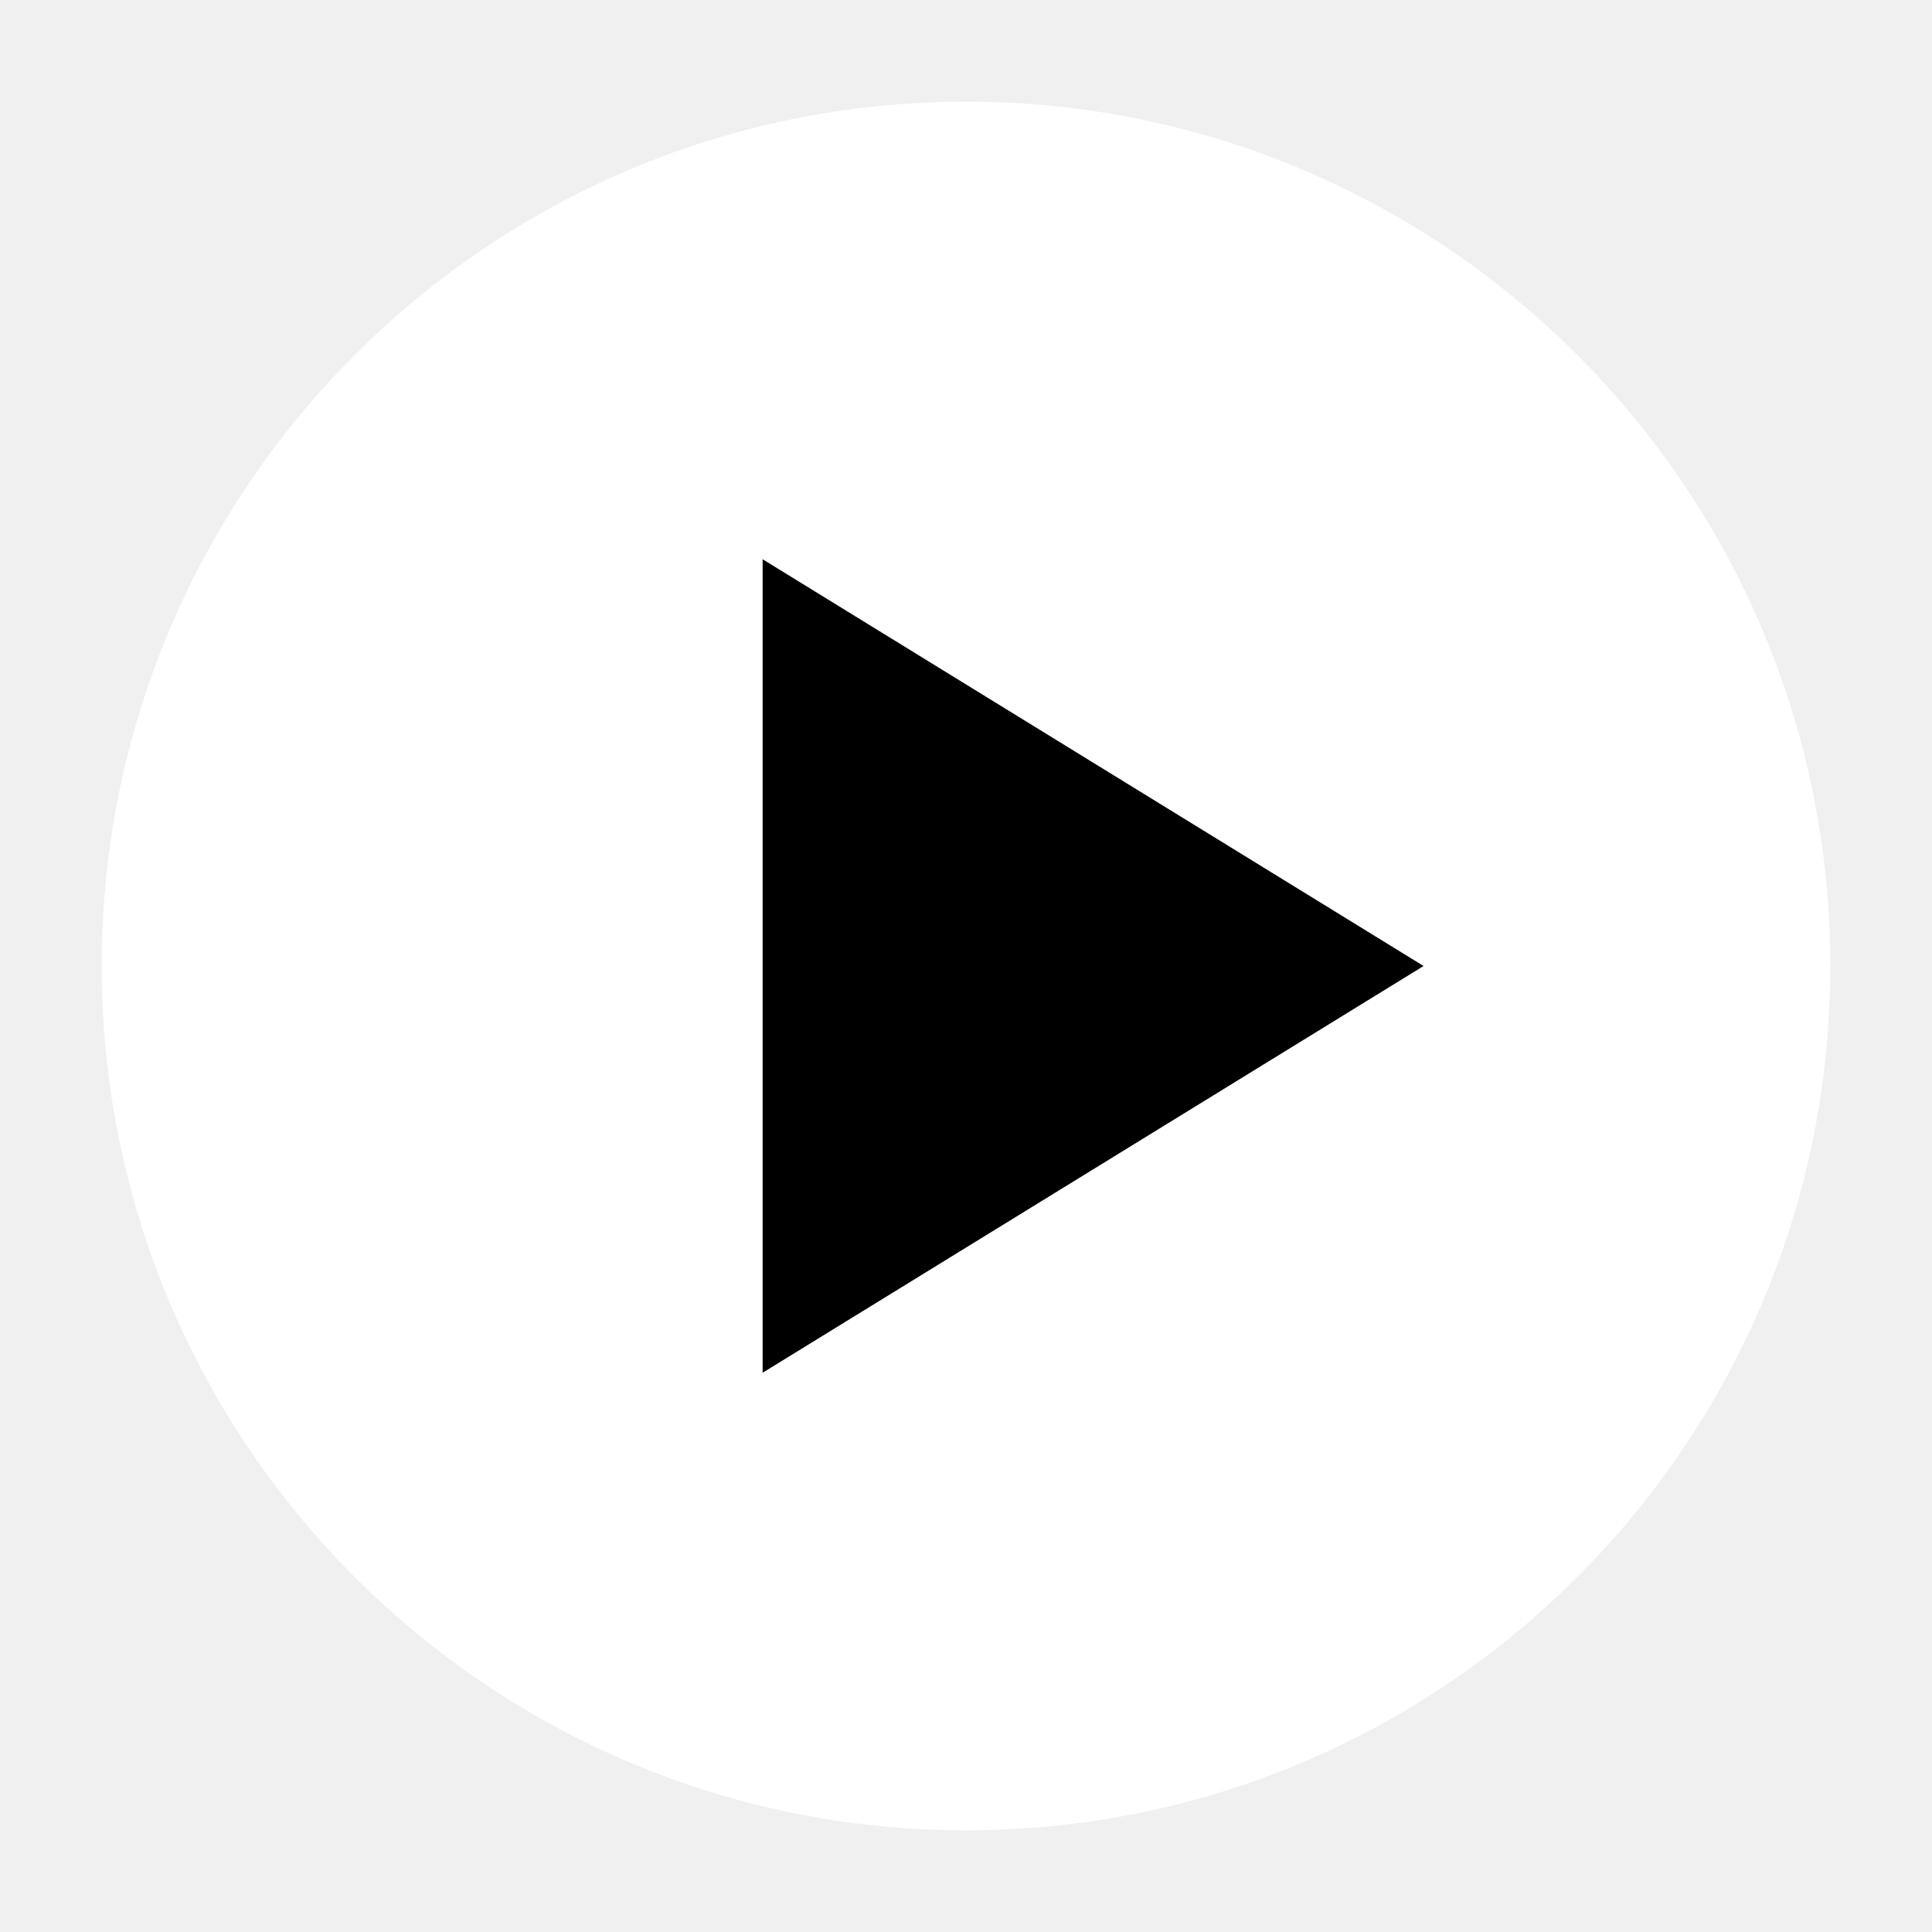
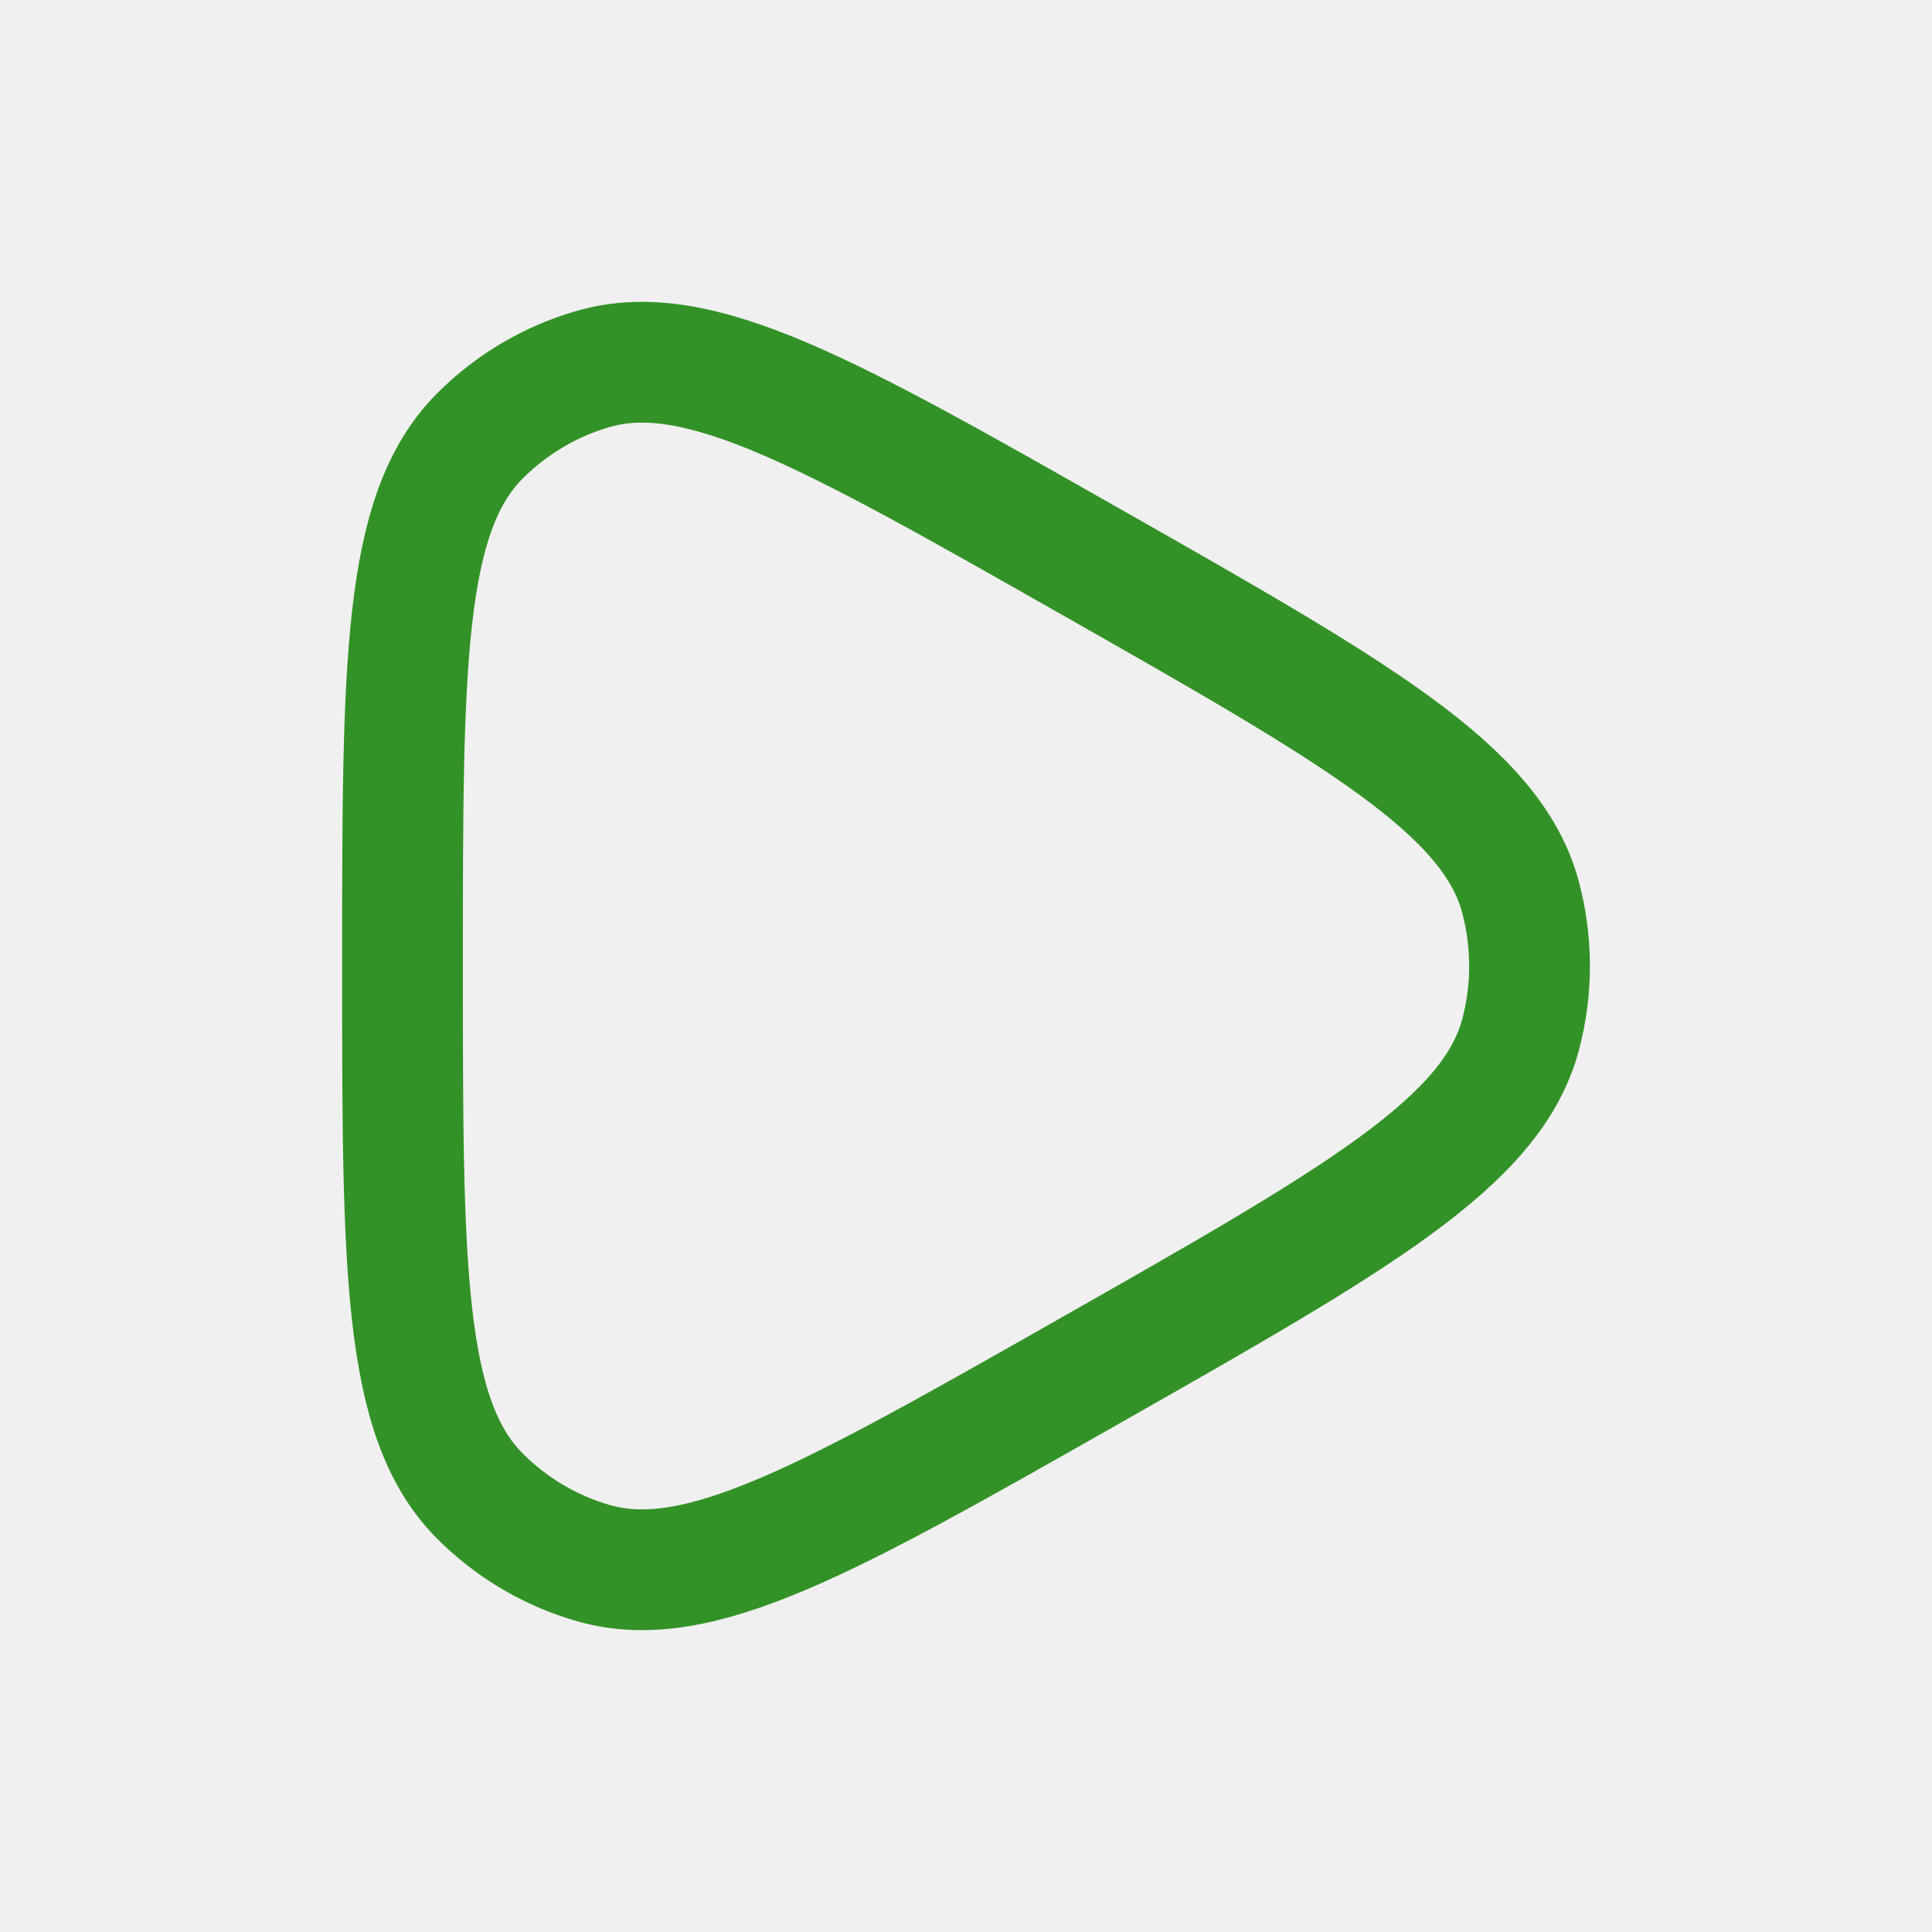
- <svg xmlns="http://www.w3.org/2000/svg" width="38" height="38" viewBox="0 0 38 38" fill="none">
-   <circle cx="19" cy="19" r="17" fill="white" />
-   <polygon points="15,11 28,19 15,27" fill="black" />
+ <svg xmlns="http://www.w3.org/2000/svg" viewBox="0 0 24 24" width="24" height="24" color="#339227" fill="none">
+   <path d="M18.891 12.846C18.537 14.189 16.867 15.138 13.526 17.036C10.296 18.871 8.681 19.788 7.38 19.42C6.842 19.267 6.352 18.978 5.956 18.579C5 17.614 5 15.743 5 12C5 8.257 5 6.386 5.956 5.421C6.352 5.022 6.842 4.733 7.38 4.58C8.681 4.212 10.296 5.129 13.526 6.964C16.867 8.862 18.537 9.811 18.891 11.154C19.037 11.708 19.037 12.292 18.891 12.846Z" stroke="currentColor" stroke-width="1.5" stroke-linejoin="round" />
</svg>
